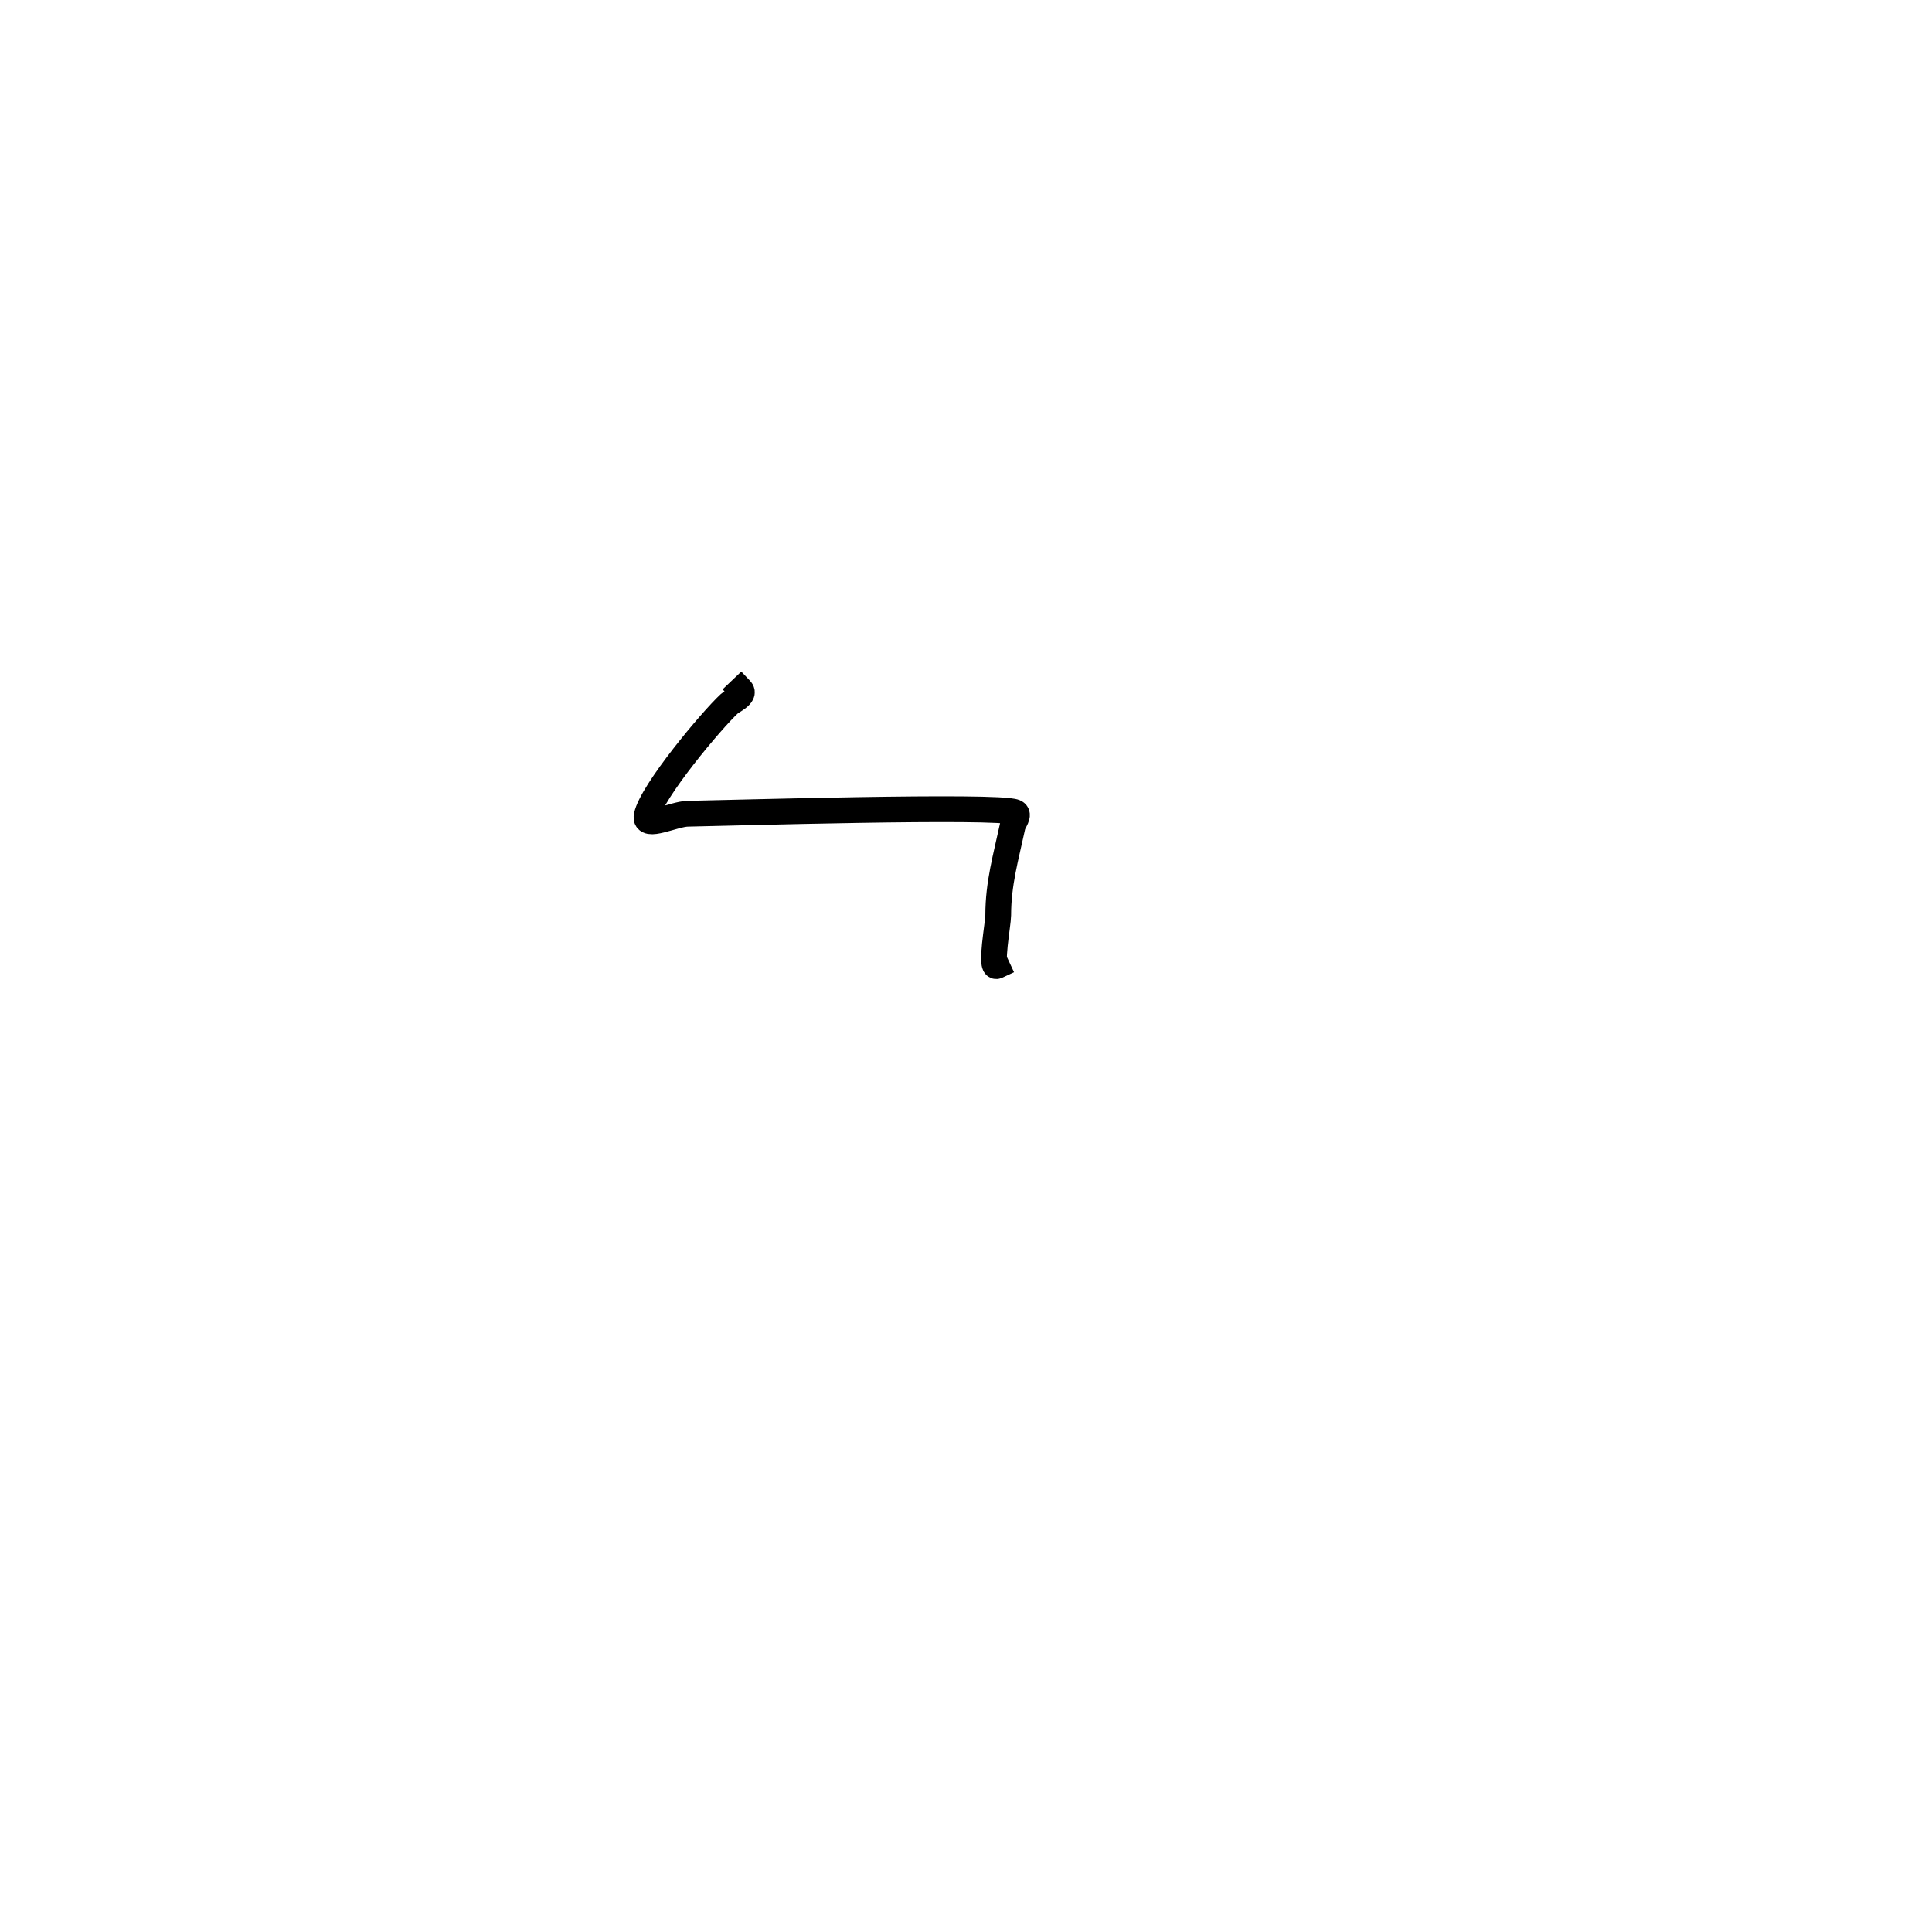
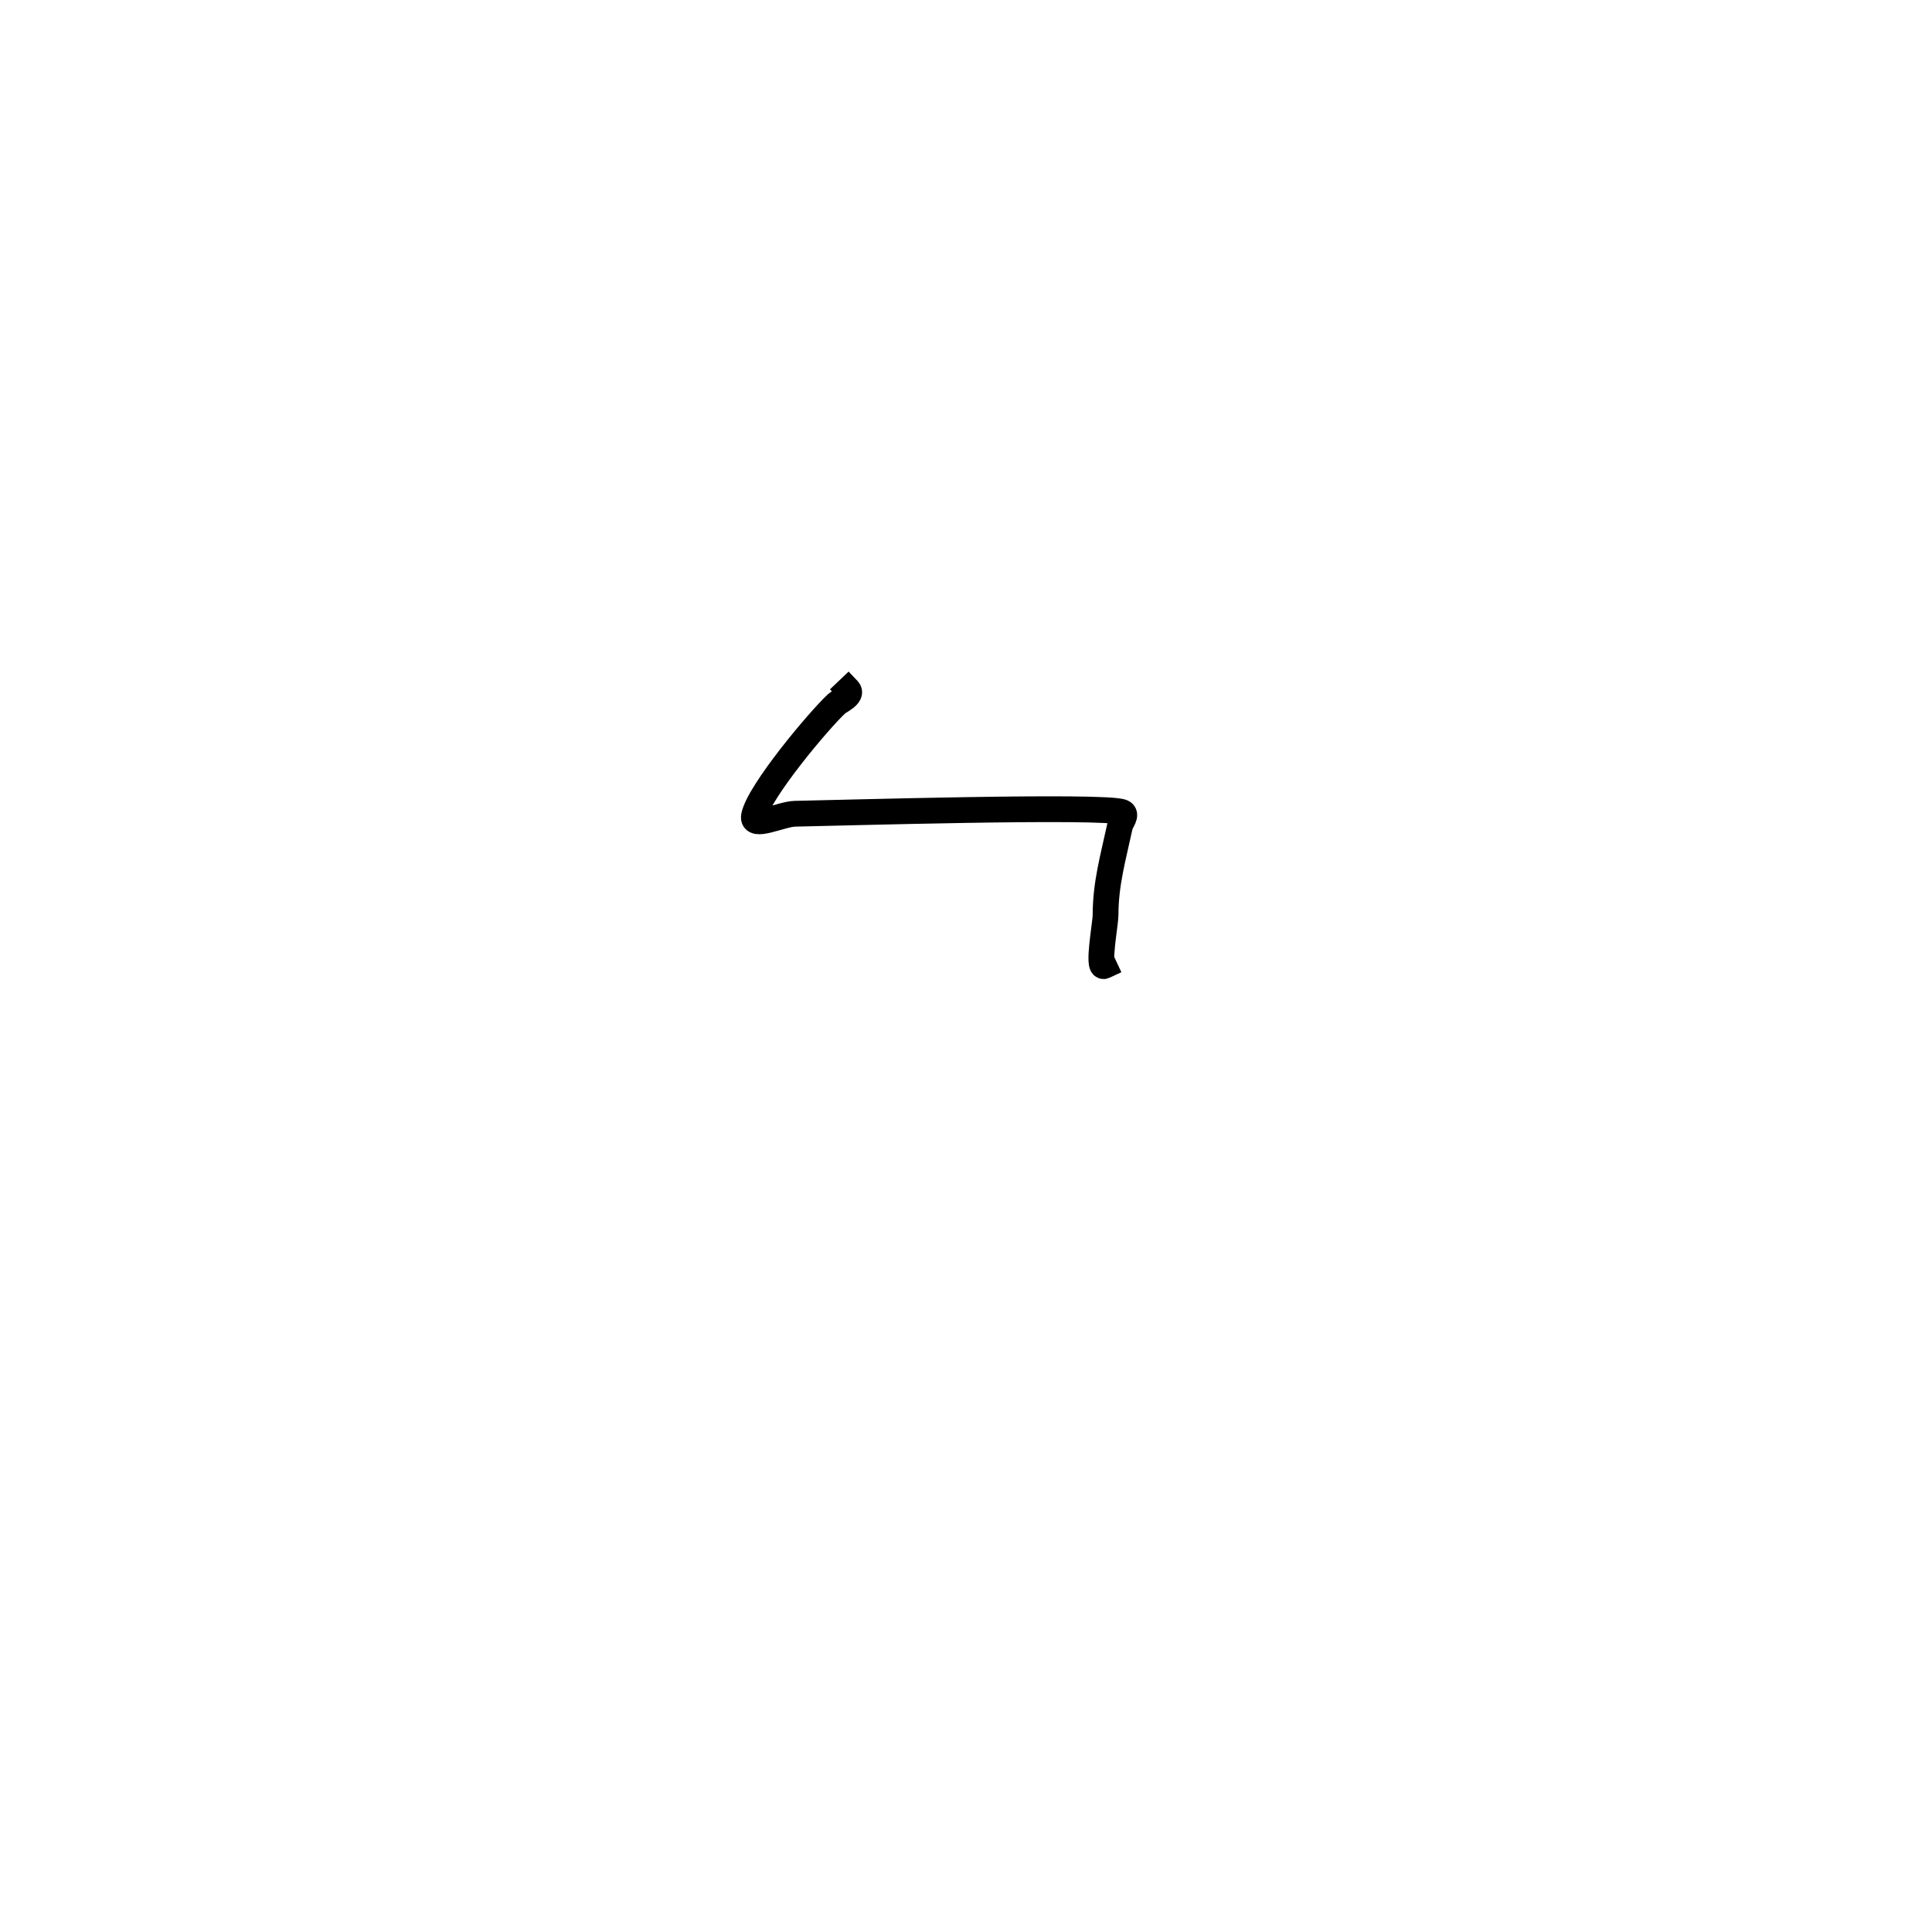
<svg xmlns="http://www.w3.org/2000/svg" width="720pt" height="720pt" viewBox="0 0 720 720">
  <defs />
-   <path id="shape0" transform="translate(240.9353, 257.0641)" fill="none" stroke="#000000" stroke-width="9.6" stroke-linecap="square" stroke-linejoin="bevel" d="M35.151 0C37.017 1.962 31.837 4.297 30.906 5.155C24.372 11.18 1.911 37.935 0.065 46.989C-0.954 51.986 10.245 46.285 15.344 46.196C30.473 45.931 130.95 42.933 137.295 45.601C139.301 46.445 136.779 49.197 136.446 50.756C133.951 62.409 131.07 72.089 131.07 84.064C131.07 87.048 127.881 104.199 130.585 102.936" />
+   <path id="shape0" transform="translate(280.9353, 257.0641)" fill="none" stroke="#000000" stroke-width="9.6" stroke-linecap="square" stroke-linejoin="bevel" d="M35.151 0C37.017 1.962 31.837 4.297 30.906 5.155C24.372 11.18 1.911 37.935 0.065 46.989C-0.954 51.986 10.245 46.285 15.344 46.196C30.473 45.931 130.95 42.933 137.295 45.601C139.301 46.445 136.779 49.197 136.446 50.756C133.951 62.409 131.07 72.089 131.07 84.064C131.07 87.048 127.881 104.199 130.585 102.936" />
</svg>
